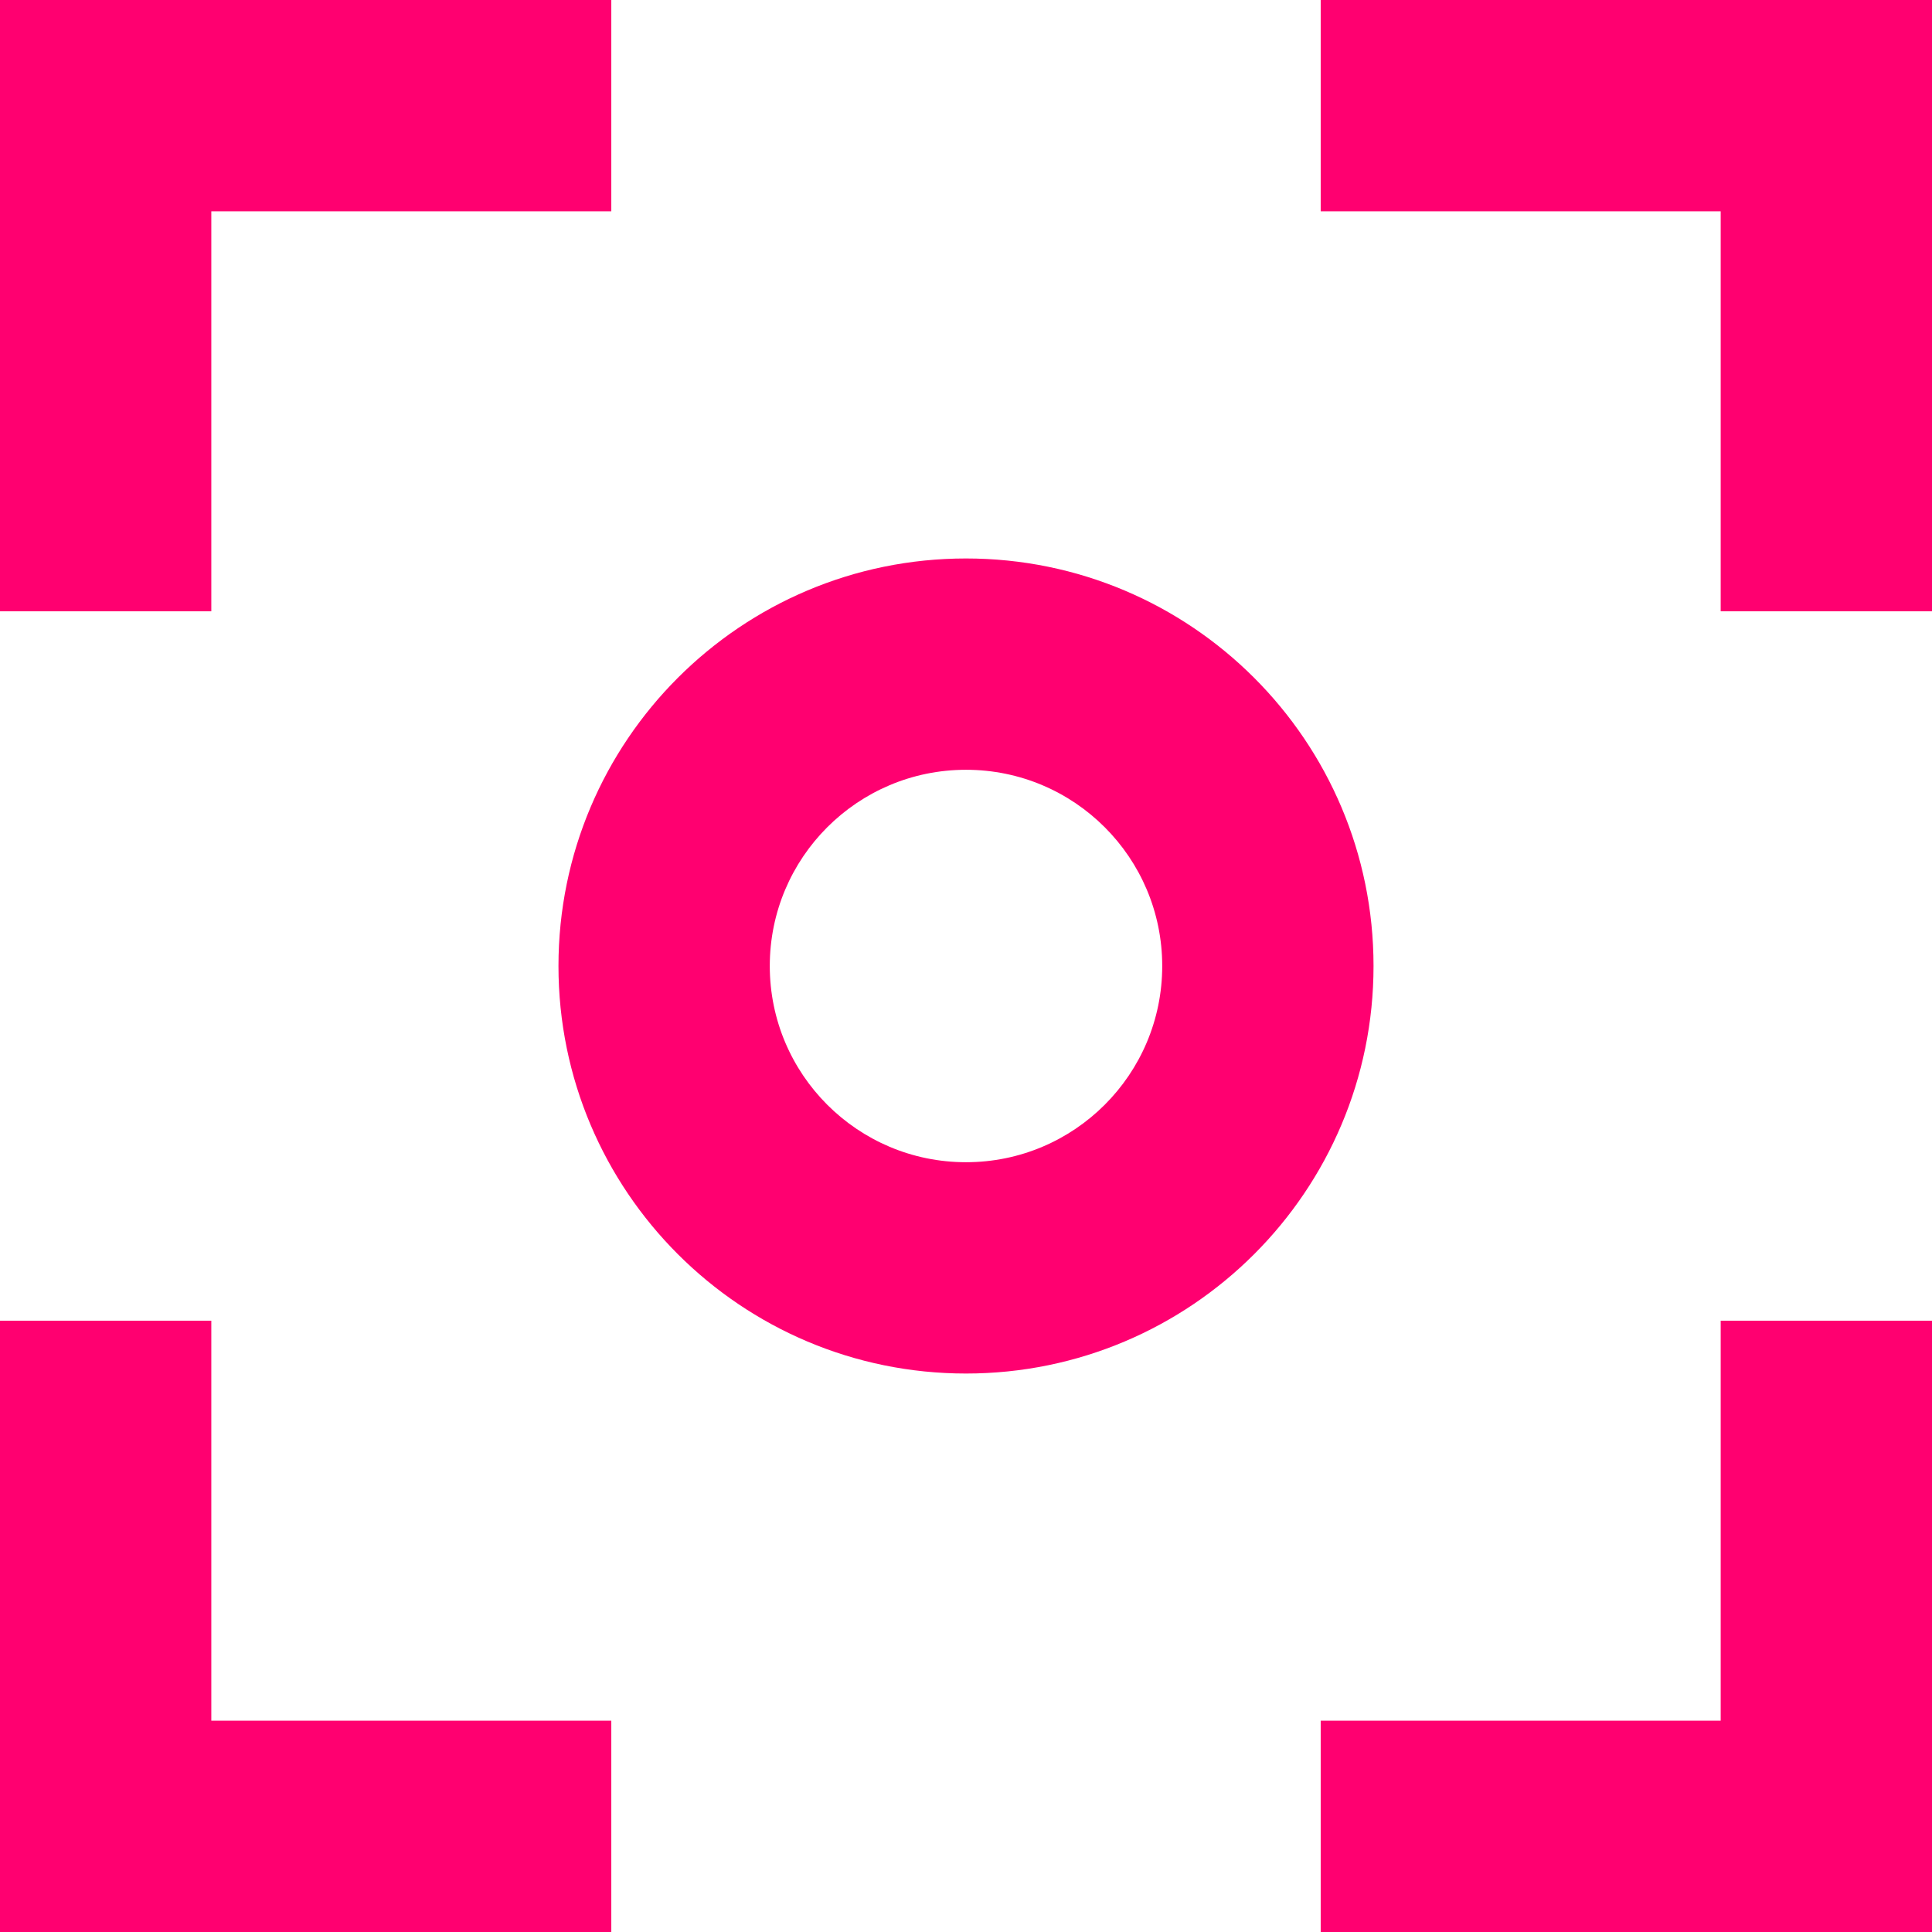
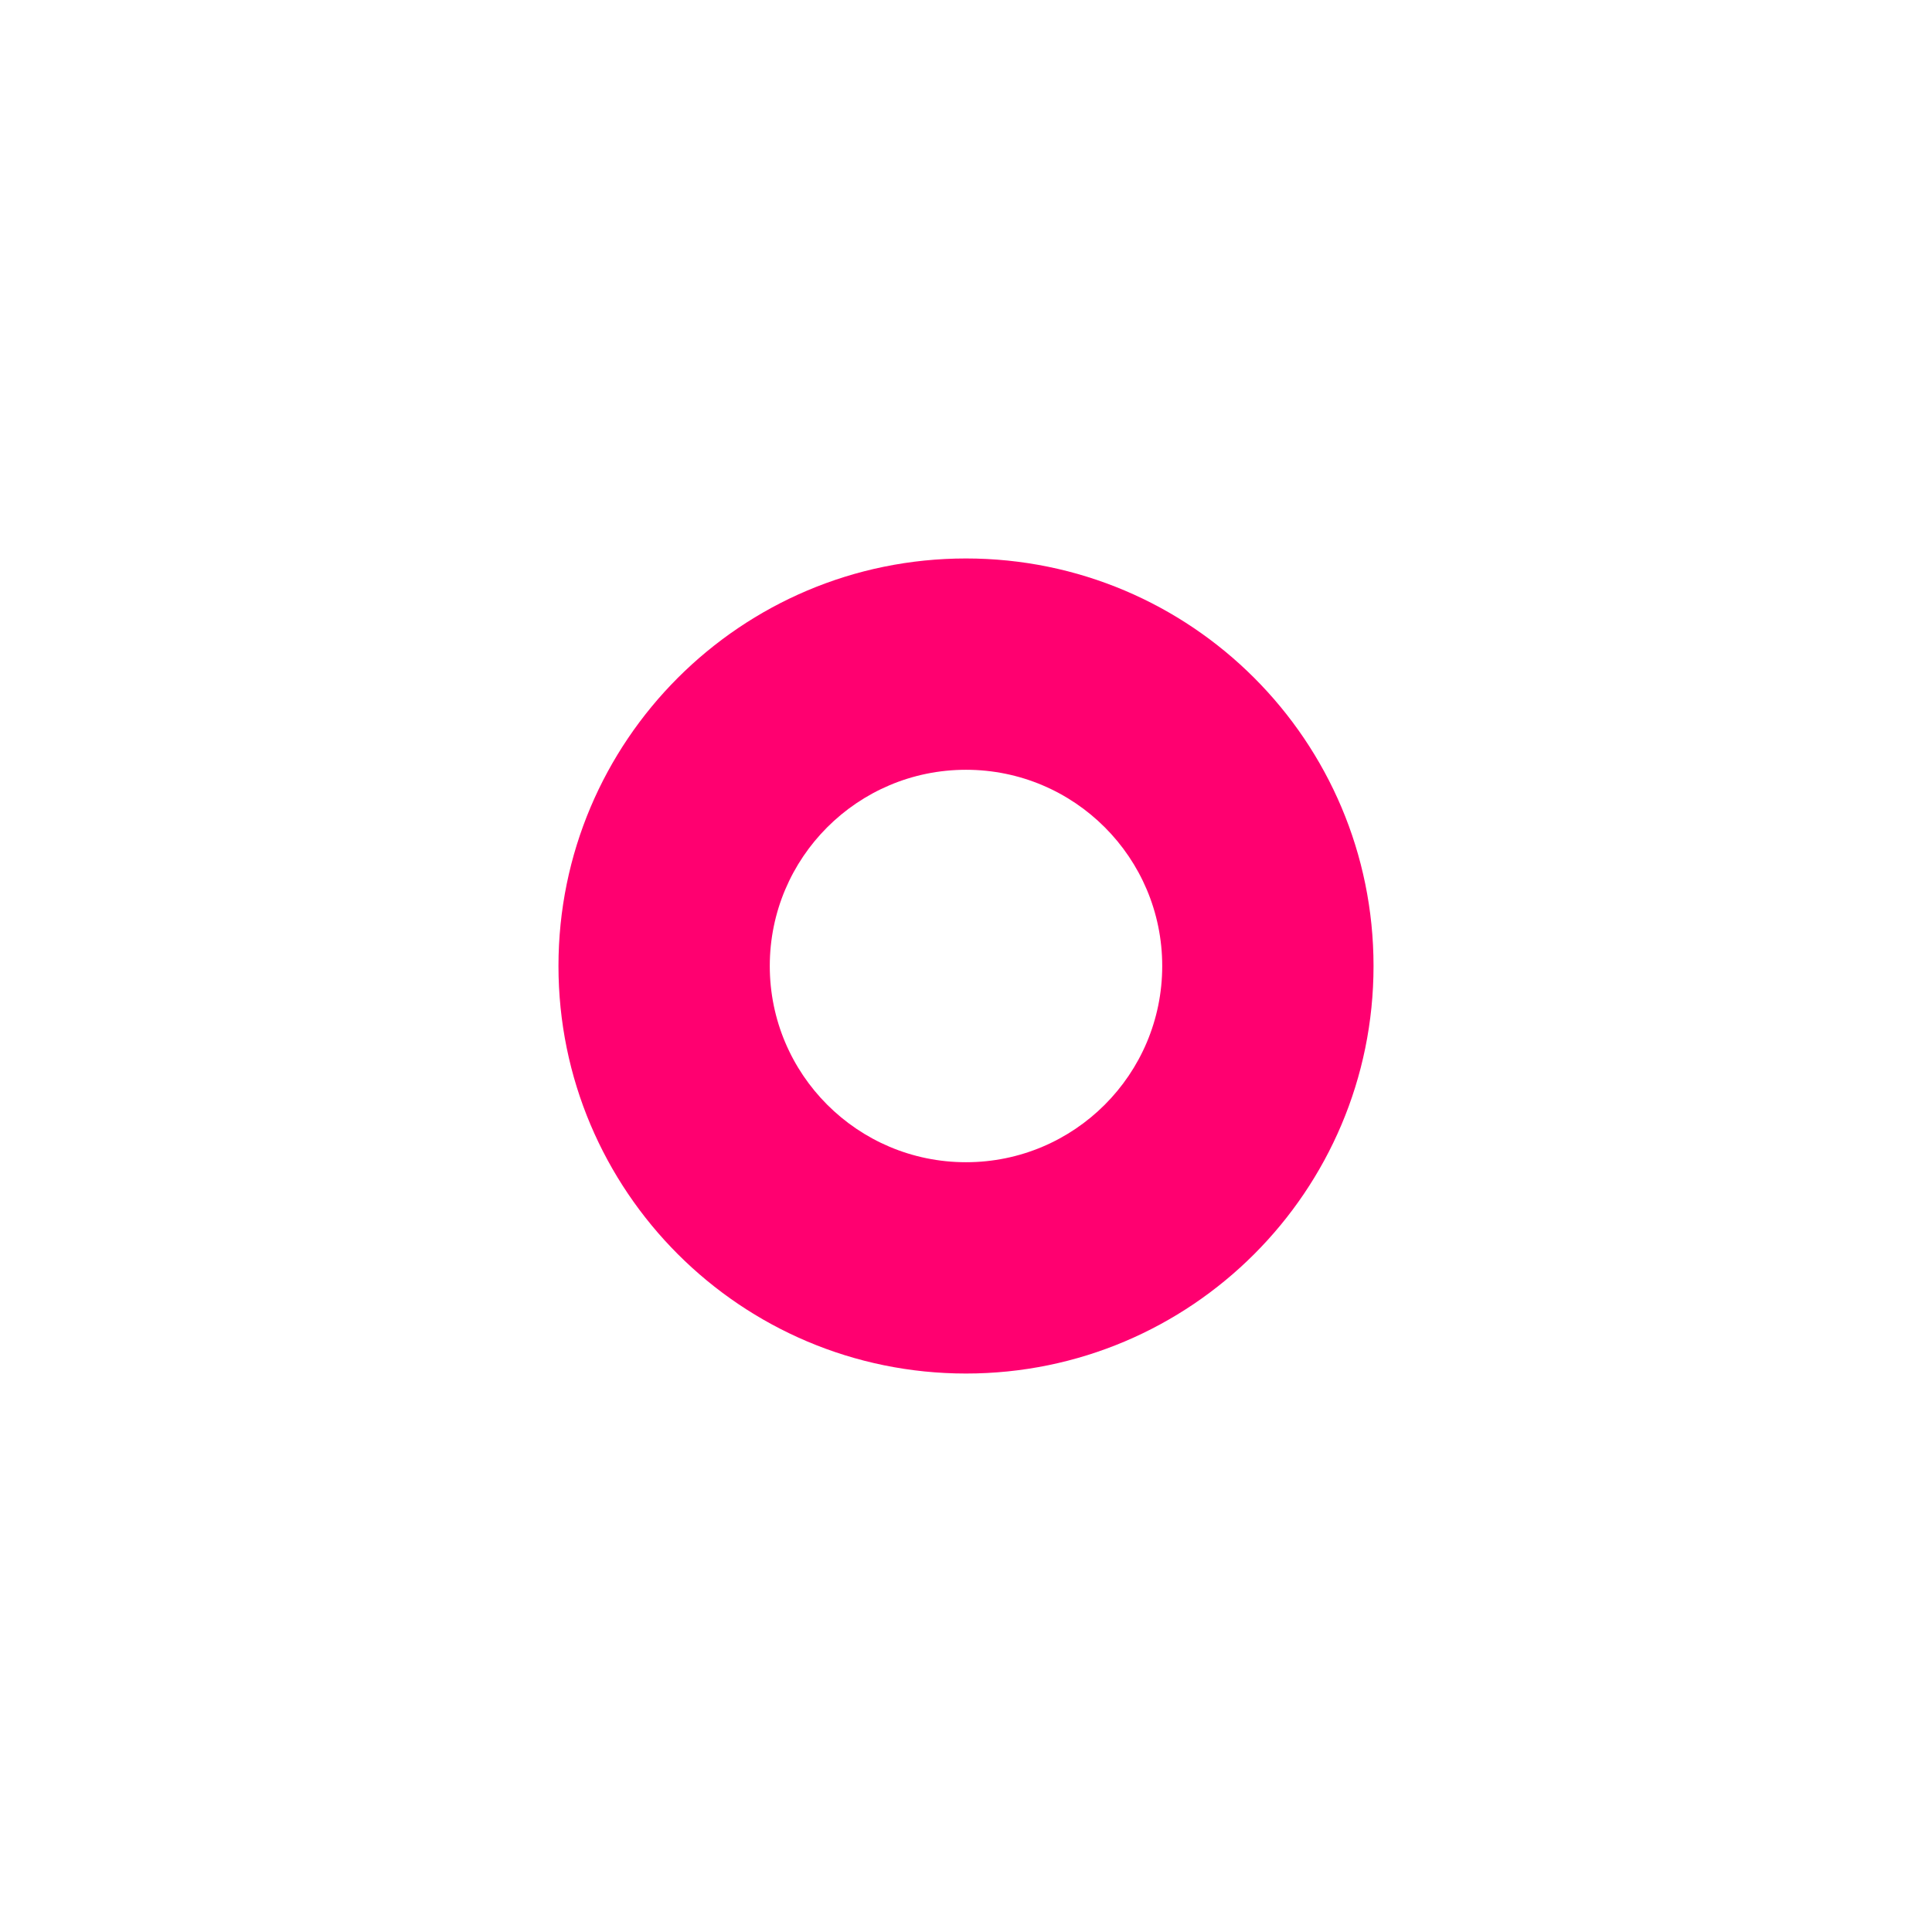
<svg xmlns="http://www.w3.org/2000/svg" width="256" height="256" viewBox="0 0 256 256" fill="none">
-   <path d="M81 0V28H28L28 81H0V0H81Z" fill="#FF0070" />
-   <path d="M256 81V0H175V28L228 28V81H256Z" fill="#FF0070" />
-   <path d="M175 256H256V175H228L228 228L175 228V256Z" fill="#FF0070" />
-   <path d="M1.06219e-05 175L0 256H81V228L28 228L28 175H1.06219e-05Z" fill="#FF0070" />
+   <path d="M81 0V28H28L28 81H0V0H81Z" fill="none" filter="drop-shadow(0px 0px 4px #ff0070)" />
+   <path d="M256 81V0H175V28L228 28V81H256Z" fill="none" />
+   <path d="M175 256H256V175H228L228 228L175 228V256Z" fill="none" />
+   <path d="M1.06219e-05 175L0 256H81V228L28 228L28 175H1.06219e-05Z" fill="none" />
  <path fill-rule="evenodd" clip-rule="evenodd" d="M128 74C98.177 74 74 98.177 74 128C74 157.823 98.177 182 128 182C157.823 182 182 157.823 182 128C182 98.177 157.823 74 128 74ZM102 128C102 113.641 113.641 102 128 102C142.359 102 154 113.641 154 128C154 142.359 142.359 154 128 154C113.641 154 102 142.359 102 128Z" fill="#FF0070" />
</svg>
